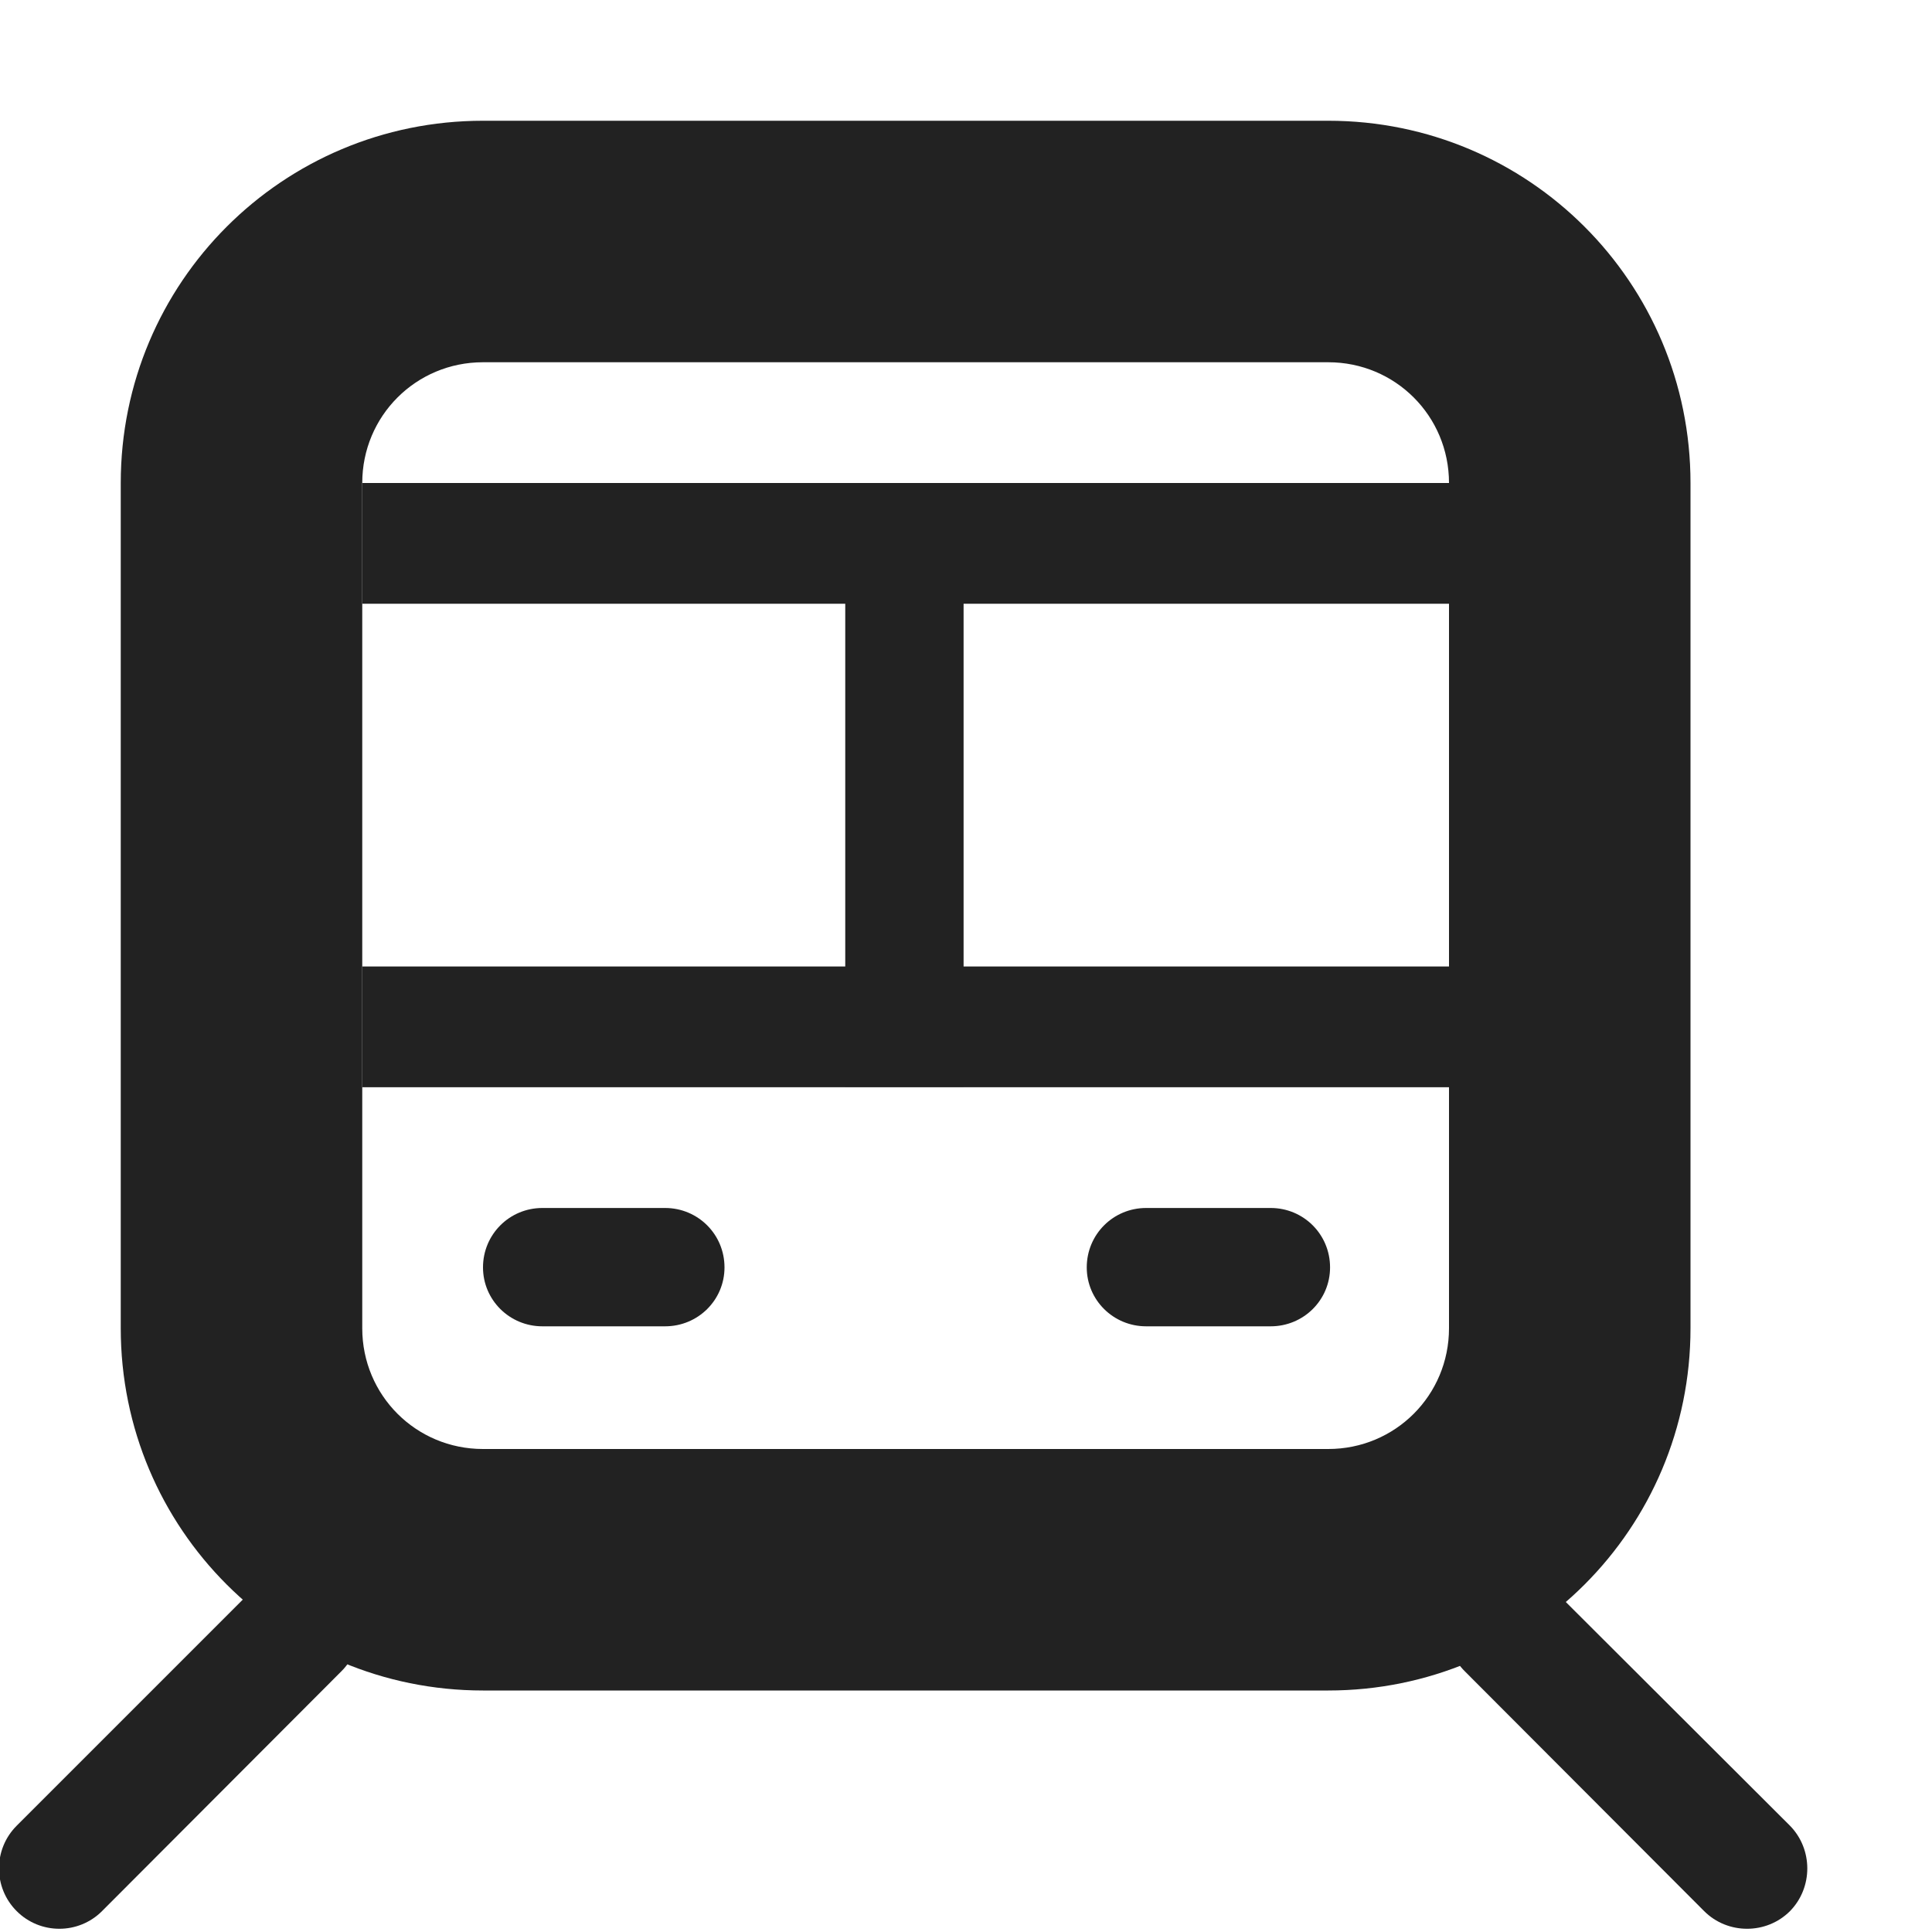
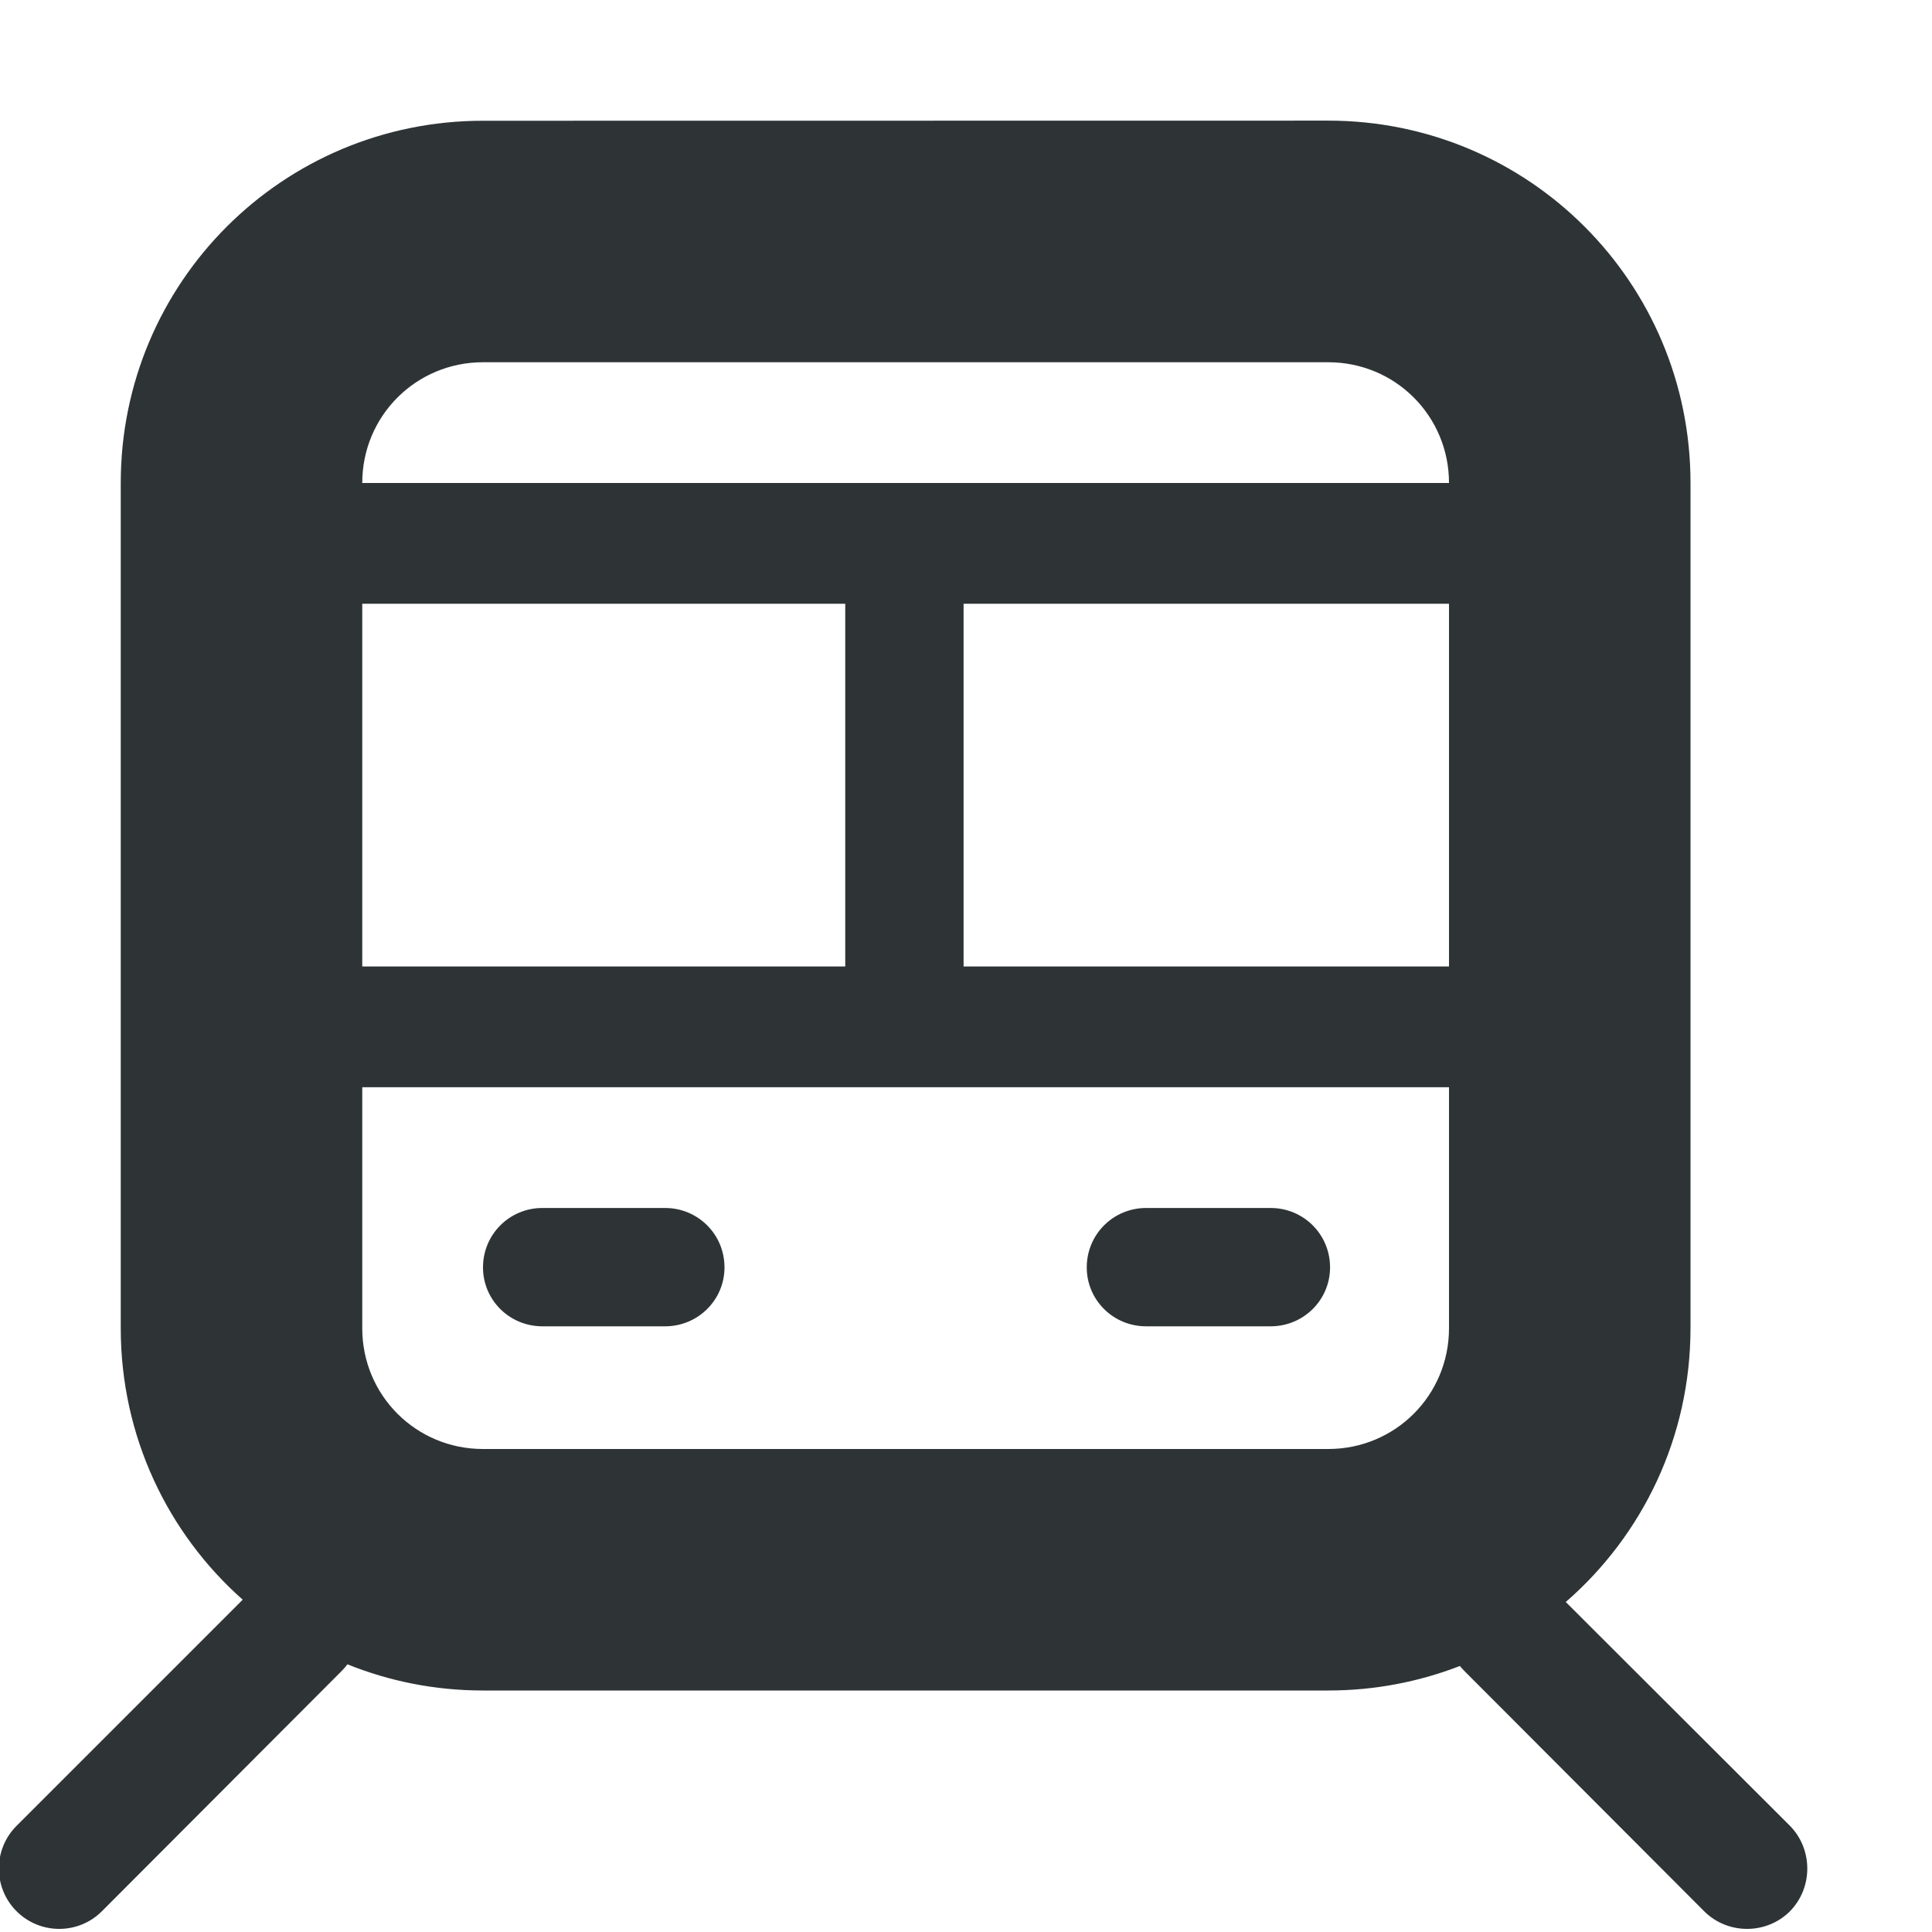
<svg xmlns="http://www.w3.org/2000/svg" height="16" viewBox="0 0 16 16" width="16">
-   <filter id="a" height="100%" width="100%" x="0%" y="0%">
-     <feColorMatrix color-interpolation-filters="sRGB" values="0 0 0 0 1 0 0 0 0 1 0 0 0 0 1 0 0 0 1 0" />
-   </filter>
-   <mask id="b">
-     <g filter="url(#a)">
-       <path d="m-1.6-1.6h19.2v19.2h-19.2z" fill-opacity=".5" />
-     </g>
-   </mask>
-   <clipPath id="c">
-     <path d="m0 0h1600v1200h-1600z" />
-   </clipPath>
-   <mask id="d">
-     <g filter="url(#a)">
-       <path d="m-1.6-1.6h19.2v19.2h-19.2z" fill-opacity=".7" />
-     </g>
-   </mask>
-   <clipPath id="e">
-     <path d="m0 0h1600v1200h-1600z" />
-   </clipPath>
-   <mask id="f">
-     <g filter="url(#a)">
-       <path d="m-1.6-1.6h19.2v19.2h-19.2z" fill-opacity=".35" />
-     </g>
-   </mask>
-   <clipPath id="g">
-     <path d="m0 0h1600v1200h-1600z" />
-   </clipPath>
-   <g fill="#222">
-     <path d="m11 3c.555 0 1 .445 1 1v7c0 .555-.445 1-1 1h-7c-.555 0-1-.445-1-1v-7c0-.555.445-1 1-1zm-10 1v7c0 1.66 1.34 3 3 3h7c1.66 0 3-1.34 3-3v-7c0-1.66-1.34-3-3-3h-7c-1.66 0-3 1.34-3 3zm0 0" />
-     <path d="m3 8.004h9v1h-9zm0 0" fill-rule="evenodd" />
-     <path d="m12.488 12.992c-.133 0-.262.051-.355.148-.195.191-.195.512 0 .703l1.98 1.984c.195.195.516.195.711 0 .191-.195.191-.512 0-.707l-1.984-1.98c-.094-.098-.223-.148-.352-.148zm0 0" />
-     <path d="m2.473 12.992c.133 0 .258.051.352.148.195.191.195.512 0 .703l-1.98 1.984c-.195.195-.512.195-.707 0-.195-.195-.195-.512 0-.707l1.98-1.98c.098-.098.223-.148.355-.148zm0 0" />
-     <g fill-rule="evenodd">
-       <path d="m3 4h9v1h-9zm0 0" />
-       <path d="m4.492 10.004h1.016c.273 0 .492.219.492.492 0 .27-.219.488-.492.488h-1.016c-.273 0-.492-.219-.492-.488 0-.273.219-.492.492-.492zm0 0" />
-       <path d="m9.492 10.004h1.031c.273 0 .492.219.492.492 0 .27-.219.488-.492.488h-1.031c-.273 0-.492-.219-.492-.488 0-.273.219-.492.492-.492zm0 0" />
-       <path d="m7 4h.98v5h-.98zm0 0" />
-     </g>
-   </g>
-   <g mask="url(#b)">
-     <g clip-path="url(#c)" transform="translate(-660 -120)">
-       <path d="m550 182c-.352.004-.695.102-1 .281v3.438c.305.18.648.277 1 .281 1.105 0 2-.895 2-2s-.895-2-2-2zm0 5c-.34 0-.68.059-1 .176v6.824h4v-4c0-1.656-1.344-3-3-3zm0 0" />
-     </g>
-   </g>
-   <g mask="url(#d)">
-     <g clip-path="url(#e)" transform="translate(-660 -120)">
-       <path d="m569 182v4c1.105 0 2-.895 2-2s-.895-2-2-2zm0 5v7h3v-4c0-1.656-1.344-3-3-3zm0 0" />
-     </g>
-   </g>
-   <g mask="url(#f)">
-     <g clip-path="url(#g)" transform="translate(-660 -120)">
-       <path d="m573 182.27v3.449c.613-.355.996-1.008 1-1.719 0-.715-.383-1.375-1-1.73zm0 4.906v6.824h2v-4c0-1.27-.801-2.402-2-2.824zm0 0" />
-     </g>
-   </g>
+   <path d="m4 1c-1.66 0-3 1.34-3 3v7c0 .896.39 1.699 1.01 2.248l-1.873 1.873c-.195.195-.195.512 0 .707.195.195.512.195.707 0l1.98-1.984c.019-.019.037-.039.053-.061.347.14.725.217 1.123.217h7c.385 0 .752-.072 1.09-.203.013.016.028.032.043.047l1.98 1.984c.195.195.516.195.711 0 .191-.195.191-.512 0-.707l-1.857-1.854c.633-.55 1.033-1.361 1.033-2.268v-7c0-1.66-1.34-3-3-3zm0 2h7c.555 0 1 .445 1 1h-9c0-.555.445-1 1-1zm-1 2h4v3.004h-4zm4.98 0h4.02v3.004h-4.02zm-4.98 4.004h9v1.996c0 .555-.445 1-1 1h-7c-.555 0-1-.445-1-1zm1.492 1c-.273 0-.492.219-.492.492 0 .27.219.488.492.488h1.016c.273 0 .492-.219.492-.488 0-.273-.219-.492-.492-.492zm5 0c-.273 0-.492.219-.492.492 0 .27.219.488.492.488h1.031c.273 0 .492-.219.492-.488 0-.273-.219-.492-.492-.492z" fill="#2e3436" />
</svg>
